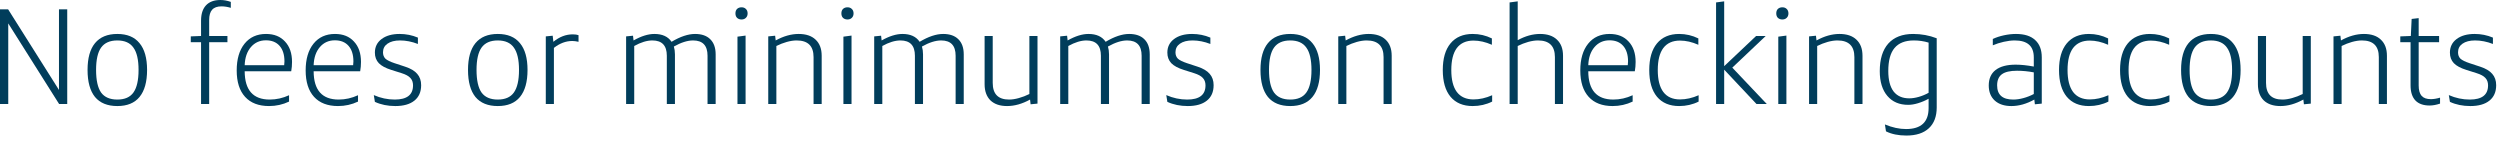
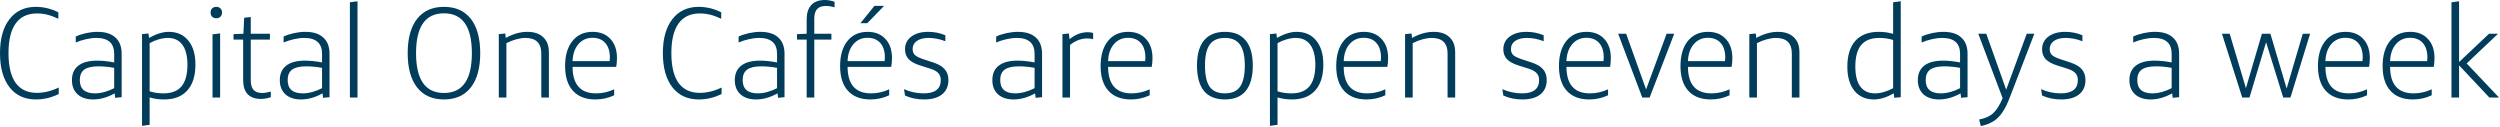
- <svg xmlns="http://www.w3.org/2000/svg" width="499" height="28" viewBox="0 0 499 28" fill="none">
-   <path d="M488.787 18.981C490.137 19.575 491.532 19.872 492.972 19.872C495.402 19.872 496.617 18.927 496.617 17.037C496.617 16.425 496.437 15.93 496.077 15.552C495.735 15.174 495.159 14.859 494.349 14.607L492.297 13.959C491.145 13.599 490.308 13.149 489.786 12.609C489.264 12.051 489.003 11.349 489.003 10.503C489.003 9.369 489.444 8.469 490.326 7.803C491.226 7.119 492.432 6.777 493.944 6.777C495.222 6.777 496.437 7.02 497.589 7.506V8.775C496.383 8.307 495.195 8.073 494.025 8.073C492.963 8.073 492.126 8.289 491.514 8.721C490.92 9.135 490.623 9.711 490.623 10.449C490.623 10.971 490.785 11.394 491.109 11.718C491.451 12.024 492.054 12.321 492.918 12.609L495.051 13.311C496.149 13.671 496.95 14.148 497.454 14.742C497.976 15.336 498.237 16.092 498.237 17.01C498.237 18.342 497.787 19.368 496.887 20.088C495.987 20.808 494.718 21.168 493.08 21.168C491.568 21.168 490.209 20.889 489.003 20.331L488.787 18.981Z" fill="#013D5B" />
-   <path d="M482.768 8.424V17.064C482.768 18 482.966 18.693 483.362 19.143C483.758 19.575 484.37 19.791 485.198 19.791C485.738 19.791 486.35 19.692 487.034 19.494V20.682C486.278 20.934 485.585 21.06 484.955 21.06C483.713 21.06 482.768 20.727 482.12 20.061C481.472 19.377 481.148 18.369 481.148 17.037V8.424H479.096V7.263L481.202 7.182L481.364 3.78L482.768 3.618V7.182H486.845V8.424H482.768Z" fill="#013D5B" />
-   <path d="M474.812 20.763V11.394C474.812 9.18 473.687 8.073 471.437 8.073C470.843 8.073 470.186 8.172 469.466 8.37C468.764 8.568 468.071 8.838 467.387 9.18V20.763H465.767V7.263L467.144 7.128L467.252 8.073C468.818 7.209 470.348 6.777 471.842 6.777C473.3 6.777 474.425 7.155 475.217 7.911C476.027 8.667 476.432 9.738 476.432 11.124V20.763H474.812Z" fill="#013D5B" />
-   <path d="M452.3 7.182V16.551C452.3 18.765 453.389 19.872 455.567 19.872C456.161 19.872 456.809 19.773 457.511 19.575C458.231 19.377 458.933 19.107 459.617 18.765V7.182H461.237V20.682L459.86 20.817L459.752 19.872C458.186 20.736 456.656 21.168 455.162 21.168C453.74 21.168 452.633 20.79 451.841 20.034C451.067 19.26 450.68 18.189 450.68 16.821V7.182H452.3Z" fill="#013D5B" />
-   <path d="M441.285 21.168C439.323 21.168 437.838 20.565 436.83 19.359C435.84 18.135 435.345 16.335 435.345 13.959C435.345 11.601 435.84 9.819 436.83 8.613C437.838 7.389 439.323 6.777 441.285 6.777C443.247 6.777 444.723 7.389 445.713 8.613C446.721 9.819 447.225 11.601 447.225 13.959C447.225 16.335 446.721 18.135 445.713 19.359C444.723 20.565 443.247 21.168 441.285 21.168ZM441.285 19.872C442.761 19.872 443.832 19.404 444.498 18.468C445.182 17.514 445.524 16.011 445.524 13.959C445.524 11.925 445.182 10.44 444.498 9.504C443.832 8.55 442.761 8.073 441.285 8.073C439.809 8.073 438.729 8.55 438.045 9.504C437.379 10.44 437.046 11.925 437.046 13.959C437.046 16.011 437.379 17.514 438.045 18.468C438.729 19.404 439.809 19.872 441.285 19.872Z" fill="#013D5B" />
-   <path d="M433.018 20.277C431.83 20.871 430.534 21.168 429.13 21.168C427.222 21.168 425.746 20.547 424.702 19.305C423.676 18.063 423.163 16.29 423.163 13.986C423.163 11.682 423.676 9.909 424.702 8.667C425.746 7.407 427.222 6.777 429.13 6.777C430.48 6.777 431.758 7.074 432.964 7.668V8.937C431.704 8.379 430.48 8.1 429.292 8.1C427.834 8.1 426.727 8.595 425.971 9.585C425.233 10.575 424.864 12.042 424.864 13.986C424.864 15.912 425.233 17.37 425.971 18.36C426.727 19.35 427.834 19.845 429.292 19.845C430.516 19.845 431.758 19.566 433.018 19.008V20.277Z" fill="#013D5B" />
-   <path d="M420.836 20.277C419.648 20.871 418.352 21.168 416.948 21.168C415.04 21.168 413.564 20.547 412.52 19.305C411.494 18.063 410.981 16.29 410.981 13.986C410.981 11.682 411.494 9.909 412.52 8.667C413.564 7.407 415.04 6.777 416.948 6.777C418.298 6.777 419.576 7.074 420.782 7.668V8.937C419.522 8.379 418.298 8.1 417.11 8.1C415.652 8.1 414.545 8.595 413.789 9.585C413.051 10.575 412.682 12.042 412.682 13.986C412.682 15.912 413.051 17.37 413.789 18.36C414.545 19.35 415.652 19.845 417.11 19.845C418.334 19.845 419.576 19.566 420.836 19.008V20.277Z" fill="#013D5B" />
-   <path d="M406.161 20.817L406.053 19.872C404.505 20.736 402.975 21.168 401.463 21.168C400.077 21.168 398.979 20.808 398.169 20.088C397.359 19.35 396.954 18.342 396.954 17.064C396.954 15.714 397.404 14.688 398.304 13.986C399.222 13.266 400.563 12.906 402.327 12.906C403.389 12.906 404.595 13.032 405.945 13.284V11.448C405.945 9.198 404.676 8.073 402.138 8.073C401.472 8.073 400.743 8.163 399.951 8.343C399.159 8.523 398.43 8.757 397.764 9.045V7.776C398.412 7.47 399.15 7.227 399.978 7.047C400.824 6.867 401.625 6.777 402.381 6.777C404.073 6.777 405.351 7.182 406.215 7.992C407.097 8.784 407.538 9.936 407.538 11.448V20.682L406.161 20.817ZM401.841 19.872C402.489 19.872 403.173 19.773 403.893 19.575C404.613 19.377 405.297 19.107 405.945 18.765V14.445C404.811 14.229 403.695 14.121 402.597 14.121C401.211 14.121 400.203 14.355 399.573 14.823C398.943 15.291 398.628 16.029 398.628 17.037C398.628 18.927 399.699 19.872 401.841 19.872Z" fill="#013D5B" />
-   <path d="M380.52 27.054C378.918 27.054 377.559 26.775 376.443 26.217L376.227 24.84C377.703 25.452 379.107 25.758 380.439 25.758C383.445 25.758 384.948 24.363 384.948 21.573V19.71C384.264 20.088 383.562 20.385 382.842 20.601C382.14 20.817 381.483 20.925 380.871 20.925C379.107 20.925 377.721 20.331 376.713 19.143C375.705 17.955 375.201 16.308 375.201 14.202C375.201 11.808 375.768 9.972 376.902 8.694C378.054 7.416 379.71 6.777 381.87 6.777C383.508 6.777 385.074 7.065 386.568 7.641V21.438C386.568 23.238 386.046 24.624 385.002 25.596C383.958 26.568 382.464 27.054 380.52 27.054ZM381.087 19.629C381.681 19.629 382.32 19.53 383.004 19.332C383.688 19.134 384.336 18.864 384.948 18.522V8.505C384.012 8.217 383.031 8.073 382.005 8.073C380.277 8.073 378.99 8.577 378.144 9.585C377.316 10.575 376.902 12.105 376.902 14.175C376.902 15.957 377.253 17.316 377.955 18.252C378.675 19.17 379.719 19.629 381.087 19.629Z" fill="#013D5B" />
-   <path d="M370.134 20.763V11.394C370.134 9.18 369.009 8.073 366.759 8.073C366.165 8.073 365.508 8.172 364.788 8.37C364.086 8.568 363.393 8.838 362.709 9.18V20.763H361.089V7.263L362.466 7.128L362.574 8.073C364.14 7.209 365.67 6.777 367.164 6.777C368.622 6.777 369.747 7.155 370.539 7.911C371.349 8.667 371.754 9.738 371.754 11.124V20.763H370.134Z" fill="#013D5B" />
-   <path d="M354.946 20.763V7.317L356.566 7.101V20.763H354.946ZM355.756 3.888C355.396 3.888 355.099 3.78 354.865 3.564C354.649 3.348 354.541 3.051 354.541 2.673C354.541 2.295 354.649 1.998 354.865 1.782C355.099 1.566 355.396 1.458 355.756 1.458C356.116 1.458 356.404 1.566 356.62 1.782C356.854 1.998 356.971 2.295 356.971 2.673C356.971 3.051 356.854 3.348 356.62 3.564C356.404 3.78 356.116 3.888 355.756 3.888Z" fill="#013D5B" />
-   <path d="M342.527 20.763V0.486L344.147 0.27V13.203L350.519 7.182H352.436L345.767 13.5L352.652 20.763H350.6L344.147 13.905V20.763H342.527Z" fill="#013D5B" />
-   <path d="M339.045 20.277C337.857 20.871 336.561 21.168 335.157 21.168C333.249 21.168 331.773 20.547 330.729 19.305C329.703 18.063 329.19 16.29 329.19 13.986C329.19 11.682 329.703 9.909 330.729 8.667C331.773 7.407 333.249 6.777 335.157 6.777C336.507 6.777 337.785 7.074 338.991 7.668V8.937C337.731 8.379 336.507 8.1 335.319 8.1C333.861 8.1 332.754 8.595 331.998 9.585C331.26 10.575 330.891 12.042 330.891 13.986C330.891 15.912 331.26 17.37 331.998 18.36C332.754 19.35 333.861 19.845 335.319 19.845C336.543 19.845 337.785 19.566 339.045 19.008V20.277Z" fill="#013D5B" />
-   <path d="M325.876 20.277C324.634 20.871 323.302 21.168 321.88 21.168C319.81 21.168 318.217 20.556 317.101 19.332C315.985 18.108 315.427 16.353 315.427 14.067C315.427 11.799 315.949 10.017 316.993 8.721C318.037 7.425 319.468 6.777 321.286 6.777C322.888 6.777 324.148 7.281 325.066 8.289C326.002 9.279 326.47 10.638 326.47 12.366C326.47 13.014 326.416 13.635 326.308 14.229H317.02C317.038 17.991 318.703 19.872 322.015 19.872C323.347 19.872 324.634 19.584 325.876 19.008V20.277ZM321.259 8.046C320.035 8.046 319.036 8.496 318.262 9.396C317.488 10.296 317.074 11.502 317.02 13.014H324.904C324.94 12.726 324.958 12.474 324.958 12.258C324.958 10.926 324.634 9.891 323.986 9.153C323.338 8.415 322.429 8.046 321.259 8.046Z" fill="#013D5B" />
-   <path d="M301.315 20.763V0.486L302.935 0.27V8.019C304.447 7.191 305.932 6.777 307.39 6.777C308.848 6.777 309.973 7.155 310.765 7.911C311.575 8.667 311.98 9.738 311.98 11.124V20.763H310.36V11.394C310.36 9.18 309.235 8.073 306.985 8.073C306.391 8.073 305.734 8.172 305.014 8.37C304.312 8.568 303.619 8.838 302.935 9.18V20.763H301.315Z" fill="#013D5B" />
-   <path d="M297.833 20.277C296.645 20.871 295.349 21.168 293.945 21.168C292.037 21.168 290.561 20.547 289.517 19.305C288.491 18.063 287.979 16.29 287.979 13.986C287.979 11.682 288.491 9.909 289.517 8.667C290.561 7.407 292.037 6.777 293.945 6.777C295.295 6.777 296.574 7.074 297.78 7.668V8.937C296.52 8.379 295.296 8.1 294.108 8.1C292.65 8.1 291.542 8.595 290.786 9.585C290.048 10.575 289.68 12.042 289.68 13.986C289.68 15.912 290.048 17.37 290.786 18.36C291.542 19.35 292.65 19.845 294.108 19.845C295.332 19.845 296.573 19.566 297.833 19.008V20.277Z" fill="#013D5B" />
-   <path d="M276.161 20.763V11.394C276.161 9.18 275.036 8.073 272.786 8.073C272.192 8.073 271.535 8.172 270.815 8.37C270.113 8.568 269.42 8.838 268.736 9.18V20.763H267.116V7.263L268.493 7.128L268.601 8.073C270.167 7.209 271.697 6.777 273.191 6.777C274.649 6.777 275.774 7.155 276.566 7.911C277.376 8.667 277.781 9.738 277.781 11.124V20.763H276.161Z" fill="#013D5B" />
-   <path d="M257.532 21.168C255.57 21.168 254.085 20.565 253.077 19.359C252.087 18.135 251.592 16.335 251.592 13.959C251.592 11.601 252.087 9.819 253.077 8.613C254.085 7.389 255.57 6.777 257.532 6.777C259.494 6.777 260.97 7.389 261.96 8.613C262.968 9.819 263.472 11.601 263.472 13.959C263.472 16.335 262.968 18.135 261.96 19.359C260.97 20.565 259.494 21.168 257.532 21.168ZM257.532 19.872C259.008 19.872 260.079 19.404 260.745 18.468C261.429 17.514 261.771 16.011 261.771 13.959C261.771 11.925 261.429 10.44 260.745 9.504C260.079 8.55 259.008 8.073 257.532 8.073C256.056 8.073 254.976 8.55 254.292 9.504C253.626 10.44 253.293 11.925 253.293 13.959C253.293 16.011 253.626 17.514 254.292 18.468C254.976 19.404 256.056 19.872 257.532 19.872Z" fill="#013D5B" />
-   <path d="M232.788 18.981C234.138 19.575 235.533 19.872 236.973 19.872C239.403 19.872 240.618 18.927 240.618 17.037C240.618 16.425 240.438 15.93 240.078 15.552C239.736 15.174 239.16 14.859 238.35 14.607L236.298 13.959C235.146 13.599 234.309 13.149 233.787 12.609C233.265 12.051 233.004 11.349 233.004 10.503C233.004 9.369 233.445 8.469 234.327 7.803C235.227 7.119 236.433 6.777 237.945 6.777C239.223 6.777 240.438 7.02 241.59 7.506V8.775C240.384 8.307 239.196 8.073 238.026 8.073C236.964 8.073 236.127 8.289 235.515 8.721C234.921 9.135 234.624 9.711 234.624 10.449C234.624 10.971 234.786 11.394 235.11 11.718C235.452 12.024 236.055 12.321 236.919 12.609L239.052 13.311C240.15 13.671 240.951 14.148 241.455 14.742C241.977 15.336 242.238 16.092 242.238 17.01C242.238 18.342 241.788 19.368 240.888 20.088C239.988 20.808 238.719 21.168 237.081 21.168C235.569 21.168 234.21 20.889 233.004 20.331L232.788 18.981Z" fill="#013D5B" />
-   <path d="M227.868 20.763V11.124C227.868 9.09 226.905 8.073 224.979 8.073C223.863 8.073 222.585 8.478 221.145 9.288C221.289 9.774 221.361 10.296 221.361 10.854V20.763H219.741V11.124C219.741 9.09 218.778 8.073 216.852 8.073C215.772 8.073 214.566 8.442 213.234 9.18V20.763H211.614V7.263L212.991 7.128L213.099 8.073C214.629 7.209 216.015 6.777 217.257 6.777C218.841 6.777 219.984 7.299 220.686 8.343C222.432 7.299 223.998 6.777 225.384 6.777C226.698 6.777 227.706 7.128 228.408 7.83C229.128 8.532 229.488 9.54 229.488 10.854V20.763H227.868Z" fill="#013D5B" />
-   <path d="M198.147 7.182V16.551C198.147 18.765 199.236 19.872 201.414 19.872C202.008 19.872 202.656 19.773 203.358 19.575C204.078 19.377 204.78 19.107 205.464 18.765V7.182H207.084V20.682L205.707 20.817L205.599 19.872C204.033 20.736 202.503 21.168 201.009 21.168C199.587 21.168 198.48 20.79 197.688 20.034C196.914 19.26 196.527 18.189 196.527 16.821V7.182H198.147Z" fill="#013D5B" />
-   <path d="M190.743 20.763V11.124C190.743 9.09 189.78 8.073 187.854 8.073C186.738 8.073 185.46 8.478 184.02 9.288C184.164 9.774 184.236 10.296 184.236 10.854V20.763H182.616V11.124C182.616 9.09 181.653 8.073 179.727 8.073C178.647 8.073 177.441 8.442 176.109 9.18V20.763H174.489V7.263L175.866 7.128L175.974 8.073C177.504 7.209 178.89 6.777 180.132 6.777C181.716 6.777 182.859 7.299 183.561 8.343C185.307 7.299 186.873 6.777 188.259 6.777C189.573 6.777 190.581 7.128 191.283 7.83C192.003 8.532 192.363 9.54 192.363 10.854V20.763H190.743Z" fill="#013D5B" />
-   <path d="M168.345 20.763V7.317L169.965 7.101V20.763H168.345ZM169.155 3.888C168.795 3.888 168.498 3.78 168.264 3.564C168.048 3.348 167.94 3.051 167.94 2.673C167.94 2.295 168.048 1.998 168.264 1.782C168.498 1.566 168.795 1.458 169.155 1.458C169.515 1.458 169.803 1.566 170.019 1.782C170.253 1.998 170.37 2.295 170.37 2.673C170.37 3.051 170.253 3.348 170.019 3.564C169.803 3.78 169.515 3.888 169.155 3.888Z" fill="#013D5B" />
-   <path d="M162.387 20.763V11.394C162.387 9.18 161.262 8.073 159.012 8.073C158.418 8.073 157.761 8.172 157.041 8.37C156.339 8.568 155.646 8.838 154.962 9.18V20.763H153.342V7.263L154.719 7.128L154.827 8.073C156.393 7.209 157.923 6.777 159.417 6.777C160.875 6.777 162 7.155 162.792 7.911C163.602 8.667 164.007 9.738 164.007 11.124V20.763H162.387Z" fill="#013D5B" />
-   <path d="M147.199 20.763V7.317L148.819 7.101V20.763H147.199ZM148.009 3.888C147.649 3.888 147.352 3.78 147.118 3.564C146.902 3.348 146.794 3.051 146.794 2.673C146.794 2.295 146.902 1.998 147.118 1.782C147.352 1.566 147.649 1.458 148.009 1.458C148.369 1.458 148.657 1.566 148.873 1.782C149.107 1.998 149.224 2.295 149.224 2.673C149.224 3.051 149.107 3.348 148.873 3.564C148.657 3.78 148.369 3.888 148.009 3.888Z" fill="#013D5B" />
-   <path d="M141.225 20.763V11.124C141.225 9.09 140.262 8.073 138.336 8.073C137.22 8.073 135.942 8.478 134.502 9.288C134.646 9.774 134.718 10.296 134.718 10.854V20.763H133.098V11.124C133.098 9.09 132.135 8.073 130.209 8.073C129.129 8.073 127.923 8.442 126.591 9.18V20.763H124.971V7.263L126.348 7.128L126.456 8.073C127.986 7.209 129.372 6.777 130.614 6.777C132.198 6.777 133.341 7.299 134.043 8.343C135.789 7.299 137.355 6.777 138.741 6.777C140.055 6.777 141.063 7.128 141.765 7.83C142.485 8.532 142.845 9.54 142.845 10.854V20.763H141.225Z" fill="#013D5B" />
-   <path d="M108.94 20.763V7.263L110.317 7.128L110.452 8.343C111.658 7.353 112.945 6.858 114.313 6.858C114.799 6.858 115.186 6.912 115.474 7.02V8.343C115.006 8.235 114.592 8.181 114.232 8.181C112.954 8.181 111.73 8.64 110.56 9.558V20.763H108.94Z" fill="#013D5B" />
-   <path d="M99.355 21.168C97.393 21.168 95.908 20.565 94.9 19.359C93.91 18.135 93.415 16.335 93.415 13.959C93.415 11.601 93.91 9.819 94.9 8.613C95.908 7.389 97.393 6.777 99.355 6.777C101.317 6.777 102.793 7.389 103.783 8.613C104.791 9.819 105.295 11.601 105.295 13.959C105.295 16.335 104.791 18.135 103.783 19.359C102.793 20.565 101.317 21.168 99.355 21.168ZM99.355 19.872C100.831 19.872 101.902 19.404 102.568 18.468C103.252 17.514 103.594 16.011 103.594 13.959C103.594 11.925 103.252 10.44 102.568 9.504C101.902 8.55 100.831 8.073 99.355 8.073C97.879 8.073 96.799 8.55 96.115 9.504C95.449 10.44 95.116 11.925 95.116 13.959C95.116 16.011 95.449 17.514 96.115 18.468C96.799 19.404 97.879 19.872 99.355 19.872Z" fill="#013D5B" />
-   <path d="M74.611 18.981C75.961 19.575 77.356 19.872 78.796 19.872C81.226 19.872 82.441 18.927 82.441 17.037C82.441 16.425 82.261 15.93 81.901 15.552C81.559 15.174 80.983 14.859 80.173 14.607L78.121 13.959C76.969 13.599 76.132 13.149 75.61 12.609C75.088 12.051 74.827 11.349 74.827 10.503C74.827 9.369 75.268 8.469 76.15 7.803C77.05 7.119 78.256 6.777 79.768 6.777C81.046 6.777 82.261 7.02 83.413 7.506V8.775C82.207 8.307 81.019 8.073 79.849 8.073C78.787 8.073 77.95 8.289 77.338 8.721C76.744 9.135 76.447 9.711 76.447 10.449C76.447 10.971 76.609 11.394 76.933 11.718C77.275 12.024 77.878 12.321 78.742 12.609L80.875 13.311C81.973 13.671 82.774 14.148 83.278 14.742C83.8 15.336 84.061 16.092 84.061 17.01C84.061 18.342 83.611 19.368 82.711 20.088C81.811 20.808 80.542 21.168 78.904 21.168C77.392 21.168 76.033 20.889 74.827 20.331L74.611 18.981Z" fill="#013D5B" />
-   <path d="M71.459 20.277C70.217 20.871 68.885 21.168 67.463 21.168C65.393 21.168 63.8 20.556 62.684 19.332C61.568 18.108 61.01 16.353 61.01 14.067C61.01 11.799 61.532 10.017 62.576 8.721C63.62 7.425 65.051 6.777 66.869 6.777C68.471 6.777 69.731 7.281 70.649 8.289C71.585 9.279 72.053 10.638 72.053 12.366C72.053 13.014 71.999 13.635 71.891 14.229H62.603C62.621 17.991 64.286 19.872 67.598 19.872C68.93 19.872 70.217 19.584 71.459 19.008V20.277ZM66.842 8.046C65.618 8.046 64.619 8.496 63.845 9.396C63.071 10.296 62.657 11.502 62.603 13.014H70.487C70.523 12.726 70.541 12.474 70.541 12.258C70.541 10.926 70.217 9.891 69.569 9.153C68.921 8.415 68.012 8.046 66.842 8.046Z" fill="#013D5B" />
-   <path d="M57.695 20.277C56.453 20.871 55.121 21.168 53.699 21.168C51.629 21.168 50.036 20.556 48.92 19.332C47.804 18.108 47.246 16.353 47.246 14.067C47.246 11.799 47.768 10.017 48.812 8.721C49.856 7.425 51.287 6.777 53.105 6.777C54.707 6.777 55.967 7.281 56.885 8.289C57.821 9.279 58.289 10.638 58.289 12.366C58.289 13.014 58.235 13.635 58.127 14.229H48.839C48.857 17.991 50.522 19.872 53.834 19.872C55.166 19.872 56.453 19.584 57.695 19.008V20.277ZM53.078 8.046C51.854 8.046 50.855 8.496 50.081 9.396C49.307 10.296 48.893 11.502 48.839 13.014H56.723C56.759 12.726 56.777 12.474 56.777 12.258C56.777 10.926 56.453 9.891 55.805 9.153C55.157 8.415 54.248 8.046 53.078 8.046Z" fill="#013D5B" />
-   <path d="M40.13 20.763V8.424H38.078V7.263L40.13 7.182V4.131C40.13 2.799 40.454 1.782 41.102 1.08C41.768 0.36 42.731 0 43.991 0C44.675 0 45.368 0.126 46.07 0.378V1.566C45.422 1.368 44.801 1.269 44.207 1.269C43.361 1.269 42.74 1.494 42.344 1.944C41.948 2.376 41.75 3.06 41.75 3.996V7.182H45.395V8.424H41.75V20.763H40.13Z" fill="#013D5B" />
-   <path d="M23.417 21.168C21.455 21.168 19.97 20.565 18.962 19.359C17.972 18.135 17.477 16.335 17.477 13.959C17.477 11.601 17.972 9.819 18.962 8.613C19.97 7.389 21.455 6.777 23.417 6.777C25.379 6.777 26.855 7.389 27.845 8.613C28.853 9.819 29.357 11.601 29.357 13.959C29.357 16.335 28.853 18.135 27.845 19.359C26.855 20.565 25.379 21.168 23.417 21.168ZM23.417 19.872C24.893 19.872 25.964 19.404 26.63 18.468C27.314 17.514 27.656 16.011 27.656 13.959C27.656 11.925 27.314 10.44 26.63 9.504C25.964 8.55 24.893 8.073 23.417 8.073C21.941 8.073 20.861 8.55 20.177 9.504C19.511 10.44 19.178 11.925 19.178 13.959C19.178 16.011 19.511 17.514 20.177 18.468C20.861 19.404 21.941 19.872 23.417 19.872Z" fill="#013D5B" />
-   <path d="M11.772 1.863H13.419V20.763H11.799L1.647 4.671V20.763H0V1.863H1.62L11.772 17.955V1.863Z" fill="#013D5B" />
+ <svg xmlns="http://www.w3.org/2000/svg" width="473" height="24" viewBox="0 0 473 24" fill="none">
+   <path d="M463.817 18.456V0.432L465.257 0.24V11.736L470.921 6.384H472.625L466.697 12L472.817 18.456H470.993L465.257 12.36V18.456H463.817Z" fill="#013D5B" />
+   <path d="M460.079 18.024C458.975 18.552 457.791 18.816 456.527 18.816C454.687 18.816 453.271 18.272 452.279 17.184C451.287 16.096 450.791 14.536 450.791 12.504C450.791 10.488 451.255 8.904 452.183 7.752C453.111 6.6 454.383 6.024 455.999 6.024C457.423 6.024 458.543 6.472 459.359 7.368C460.191 8.248 460.607 9.456 460.607 10.992C460.607 11.568 460.559 12.12 460.463 12.648H452.207C452.223 15.992 453.703 17.664 456.647 17.664C457.831 17.664 458.975 17.408 460.079 16.896V18.024ZM455.975 7.152C454.887 7.152 453.999 7.552 453.311 8.352C452.623 9.152 452.255 10.224 452.207 11.568H459.215C459.247 11.312 459.263 11.088 459.263 10.896C459.263 9.712 458.975 8.792 458.399 8.136C457.823 7.48 457.015 7.152 455.975 7.152Z" fill="#013D5B" />
+   <path d="M447.844 18.024C446.74 18.552 445.556 18.816 444.292 18.816C442.452 18.816 441.036 18.272 440.044 17.184C439.052 16.096 438.556 14.536 438.556 12.504C438.556 10.488 439.02 8.904 439.948 7.752C440.876 6.6 442.148 6.024 443.764 6.024C445.188 6.024 446.308 6.472 447.124 7.368C447.956 8.248 448.372 9.456 448.372 10.992C448.372 11.568 448.324 12.12 448.228 12.648H439.972C439.988 15.992 441.468 17.664 444.412 17.664C445.596 17.664 446.74 17.408 447.844 16.896V18.024ZM443.74 7.152C442.652 7.152 441.764 7.552 441.076 8.352C440.388 9.152 440.02 10.224 439.972 11.568H446.98C447.012 11.312 447.028 11.088 447.028 10.896C447.028 9.712 446.74 8.792 446.164 8.136C445.588 7.48 444.78 7.152 443.74 7.152Z" fill="#013D5B" />
+   <path d="M431.985 18.456L428.745 7.992L425.601 18.456H424.233L420.393 6.384H421.857L424.929 16.68L427.953 6.384H429.561L432.633 16.752L435.681 6.384H437.073L433.353 18.456H431.985Z" fill="#013D5B" />
+   <path d="M411.068 18.504L410.972 17.664C409.596 18.432 408.236 18.816 406.892 18.816C405.66 18.816 404.684 18.496 403.964 17.856C403.244 17.2 402.884 16.304 402.884 15.168C402.884 13.968 403.284 13.056 404.084 12.432C404.9 11.792 406.092 11.472 407.66 11.472C408.604 11.472 409.676 11.584 410.876 11.808V10.176C410.876 8.176 409.748 7.176 407.492 7.176C406.9 7.176 406.252 7.256 405.548 7.416C404.844 7.576 404.196 7.784 403.604 8.04V6.912C404.18 6.64 404.836 6.424 405.572 6.264C406.324 6.104 407.036 6.024 407.708 6.024C409.212 6.024 410.348 6.384 411.116 7.104C411.9 7.808 412.292 8.832 412.292 10.176V18.384L411.068 18.504ZM407.228 17.664C407.804 17.664 408.412 17.576 409.052 17.4C409.692 17.224 410.3 16.984 410.876 16.68V12.84C409.868 12.648 408.876 12.552 407.9 12.552C406.668 12.552 405.772 12.76 405.212 13.176C404.652 13.592 404.372 14.248 404.372 15.144C404.372 16.824 405.324 17.664 407.228 17.664Z" fill="#013D5B" />
+   <path d="M386.17 16.872C387.37 17.4 388.61 17.664 389.89 17.664C392.05 17.664 393.13 16.824 393.13 15.144C393.13 14.6 392.97 14.16 392.65 13.824C392.346 13.488 391.834 13.208 391.114 12.984L389.29 12.408C388.266 12.088 387.522 11.688 387.058 11.208C386.594 10.712 386.362 10.088 386.362 9.336C386.362 8.328 386.754 7.528 387.538 6.936C388.338 6.328 389.41 6.024 390.754 6.024C391.89 6.024 392.97 6.24 393.994 6.672V7.8C392.922 7.384 391.866 7.176 390.826 7.176C389.882 7.176 389.138 7.368 388.594 7.752C388.066 8.12 387.802 8.632 387.802 9.288C387.802 9.752 387.946 10.128 388.234 10.416C388.538 10.688 389.074 10.952 389.842 11.208L391.738 11.832C392.714 12.152 393.426 12.576 393.874 13.104C394.338 13.632 394.57 14.304 394.57 15.12C394.57 16.304 394.17 17.216 393.37 17.856C392.57 18.496 391.442 18.816 389.986 18.816C388.642 18.816 387.434 18.568 386.362 18.072L386.17 16.872Z" fill="#013D5B" />
+   <path d="M374.458 22.608C375.594 22.4 376.482 22 377.122 21.408C377.762 20.816 378.354 19.872 378.898 18.576L374.29 6.384H375.802L379.57 16.968L383.458 6.384H384.898L380.29 18.336C379.858 19.488 379.402 20.424 378.922 21.144C378.458 21.88 377.906 22.456 377.266 22.872C376.626 23.304 375.794 23.632 374.77 23.856L374.458 22.608Z" fill="#013D5B" />
+   <path d="M371.037 18.504L370.941 17.664C369.565 18.432 368.205 18.816 366.861 18.816C365.629 18.816 364.653 18.496 363.933 17.856C363.213 17.2 362.853 16.304 362.853 15.168C362.853 13.968 363.253 13.056 364.053 12.432C364.869 11.792 366.061 11.472 367.629 11.472C368.573 11.472 369.645 11.584 370.845 11.808V10.176C370.845 8.176 369.717 7.176 367.461 7.176C366.869 7.176 366.221 7.256 365.517 7.416C364.813 7.576 364.165 7.784 363.573 8.04V6.912C364.149 6.64 364.805 6.424 365.541 6.264C366.293 6.104 367.005 6.024 367.677 6.024C369.181 6.024 370.317 6.384 371.085 7.104C371.869 7.808 372.261 8.832 372.261 10.176V18.384L371.037 18.504ZM367.197 17.664C367.773 17.664 368.381 17.576 369.021 17.4C369.661 17.224 370.269 16.984 370.845 16.68V12.84C369.837 12.648 368.845 12.552 367.869 12.552C366.637 12.552 365.741 12.76 365.181 13.176C364.621 13.592 364.341 14.248 364.341 15.144C364.341 16.824 365.293 17.664 367.197 17.664Z" fill="#013D5B" />
+   <path d="M359.621 0.24V18.384L358.397 18.504L358.301 17.664C356.941 18.432 355.693 18.816 354.557 18.816C352.989 18.816 351.757 18.272 350.861 17.184C349.965 16.08 349.517 14.56 349.517 12.624C349.517 10.496 350.021 8.864 351.029 7.728C352.053 6.592 353.525 6.024 355.445 6.024C356.437 6.024 357.349 6.152 358.181 6.408V0.432L359.621 0.24ZM354.749 17.664C355.277 17.664 355.845 17.576 356.453 17.4C357.061 17.224 357.637 16.984 358.181 16.68V7.56C357.349 7.304 356.477 7.176 355.565 7.176C354.029 7.176 352.885 7.624 352.133 8.52C351.397 9.4 351.029 10.76 351.029 12.6C351.029 14.248 351.341 15.504 351.965 16.368C352.605 17.232 353.533 17.664 354.749 17.664Z" fill="#013D5B" />
+   <path d="M339.013 18.456V10.128C339.013 8.16 338.013 7.176 336.013 7.176C335.485 7.176 334.901 7.264 334.261 7.44C333.637 7.616 333.021 7.856 332.413 8.16V18.456H330.973V6.456L332.197 6.336L332.293 7.176C333.685 6.408 335.045 6.024 336.373 6.024C337.669 6.024 338.669 6.36 339.373 7.032C340.093 7.704 340.453 8.656 340.453 9.888V18.456H339.013Z" fill="#013D5B" />
+   <path d="M327.235 18.024C326.131 18.552 324.947 18.816 323.683 18.816C321.843 18.816 320.427 18.272 319.435 17.184C318.443 16.096 317.947 14.536 317.947 12.504C317.947 10.488 318.411 8.904 319.339 7.752C320.267 6.6 321.539 6.024 323.155 6.024C324.579 6.024 325.699 6.472 326.515 7.368C327.347 8.248 327.763 9.456 327.763 10.992C327.763 11.568 327.715 12.12 327.619 12.648H319.363C319.379 15.992 320.859 17.664 323.803 17.664C324.987 17.664 326.131 17.408 327.235 16.896V18.024ZM323.131 7.152C322.043 7.152 321.155 7.552 320.467 8.352C319.779 9.152 319.411 10.224 319.363 11.568H326.371C326.403 11.312 326.419 11.088 326.419 10.896C326.419 9.712 326.131 8.792 325.555 8.136C324.979 7.48 324.171 7.152 323.131 7.152Z" fill="#013D5B" />
+   <path d="M310.717 18.456L306.157 6.384H307.669L311.437 16.92L315.325 6.384H316.765L312.109 18.456H310.717Z" fill="#013D5B" />
+   <path d="M304.243 18.024C303.139 18.552 301.955 18.816 300.691 18.816C298.851 18.816 297.435 18.272 296.443 17.184C295.451 16.096 294.955 14.536 294.955 12.504C294.955 10.488 295.419 8.904 296.347 7.752C297.275 6.6 298.547 6.024 300.163 6.024C301.587 6.024 302.707 6.472 303.523 7.368C304.355 8.248 304.771 9.456 304.771 10.992C304.771 11.568 304.723 12.12 304.627 12.648H296.371C296.387 15.992 297.867 17.664 300.811 17.664C301.995 17.664 303.139 17.408 304.243 16.896V18.024ZM300.139 7.152C299.051 7.152 298.163 7.552 297.475 8.352C296.787 9.152 296.419 10.224 296.371 11.568H303.379C303.411 11.312 303.427 11.088 303.427 10.896C303.427 9.712 303.139 8.792 302.563 8.136C301.987 7.48 301.179 7.152 300.139 7.152Z" fill="#013D5B" />
+   <path d="M284.24 16.872C285.44 17.4 286.68 17.664 287.96 17.664C290.12 17.664 291.2 16.824 291.2 15.144C291.2 14.6 291.04 14.16 290.72 13.824C290.416 13.488 289.904 13.208 289.184 12.984L287.36 12.408C286.336 12.088 285.592 11.688 285.128 11.208C284.664 10.712 284.432 10.088 284.432 9.336C284.432 8.328 284.824 7.528 285.608 6.936C286.408 6.328 287.48 6.024 288.824 6.024C289.96 6.024 291.04 6.24 292.064 6.672V7.8C290.992 7.384 289.936 7.176 288.896 7.176C287.952 7.176 287.208 7.368 286.664 7.752C286.136 8.12 285.872 8.632 285.872 9.288C285.872 9.752 286.016 10.128 286.304 10.416C286.608 10.688 287.144 10.952 287.912 11.208L289.808 11.832C290.784 12.152 291.496 12.576 291.944 13.104C292.408 13.632 292.64 14.304 292.64 15.12C292.64 16.304 292.24 17.216 291.44 17.856C290.64 18.496 289.512 18.816 288.056 18.816C286.712 18.816 285.504 18.568 284.432 18.072L284.24 16.872Z" fill="#013D5B" />
+   <path d="M273.88 18.456V10.128C273.88 8.16 272.88 7.176 270.88 7.176C270.352 7.176 269.768 7.264 269.128 7.44C268.504 7.616 267.888 7.856 267.28 8.16V18.456H265.84V6.456L267.064 6.336L267.16 7.176C268.552 6.408 269.912 6.024 271.24 6.024C272.536 6.024 273.536 6.36 274.24 7.032C274.96 7.704 275.32 8.656 275.32 9.888V18.456H273.88Z" fill="#013D5B" />
+   <path d="M262.102 18.024C260.998 18.552 259.814 18.816 258.55 18.816C256.71 18.816 255.294 18.272 254.302 17.184C253.31 16.096 252.814 14.536 252.814 12.504C252.814 10.488 253.278 8.904 254.206 7.752C255.134 6.6 256.406 6.024 258.022 6.024C259.446 6.024 260.566 6.472 261.382 7.368C262.214 8.248 262.63 9.456 262.63 10.992C262.63 11.568 262.582 12.12 262.486 12.648H254.23C254.246 15.992 255.726 17.664 258.67 17.664C259.854 17.664 260.998 17.408 262.102 16.896V18.024ZM257.998 7.152C256.91 7.152 256.022 7.552 255.334 8.352C254.646 9.152 254.278 10.224 254.23 11.568H261.238C261.27 11.312 261.286 11.088 261.286 10.896C261.286 9.712 260.998 8.792 260.422 8.136C259.846 7.48 259.038 7.152 257.998 7.152Z" fill="#013D5B" />
+   <path d="M240.27 23.808V6.456L241.494 6.336L241.59 7.176C242.95 6.408 244.198 6.024 245.334 6.024C246.902 6.024 248.134 6.576 249.03 7.68C249.926 8.768 250.374 10.28 250.374 12.216C250.374 14.344 249.862 15.976 248.838 17.112C247.83 18.248 246.366 18.816 244.446 18.816C243.454 18.816 242.542 18.688 241.71 18.432V23.616L240.27 23.808ZM245.142 7.176C244.614 7.176 244.046 7.264 243.438 7.44C242.83 7.616 242.254 7.856 241.71 8.16V17.28C242.542 17.536 243.414 17.664 244.326 17.664C245.862 17.664 246.998 17.224 247.734 16.344C248.486 15.448 248.862 14.08 248.862 12.24C248.862 10.592 248.542 9.336 247.902 8.472C247.278 7.608 246.358 7.176 245.142 7.176Z" fill="#013D5B" />
+   <path d="M231.75 18.816C230.006 18.816 228.686 18.28 227.79 17.208C226.91 16.12 226.47 14.52 226.47 12.408C226.47 10.312 226.91 8.728 227.79 7.656C228.686 6.568 230.006 6.024 231.75 6.024C233.494 6.024 234.806 6.568 235.686 7.656C236.582 8.728 237.03 10.312 237.03 12.408C237.03 14.52 236.582 16.12 235.686 17.208C234.806 18.28 233.494 18.816 231.75 18.816ZM231.75 17.664C233.062 17.664 234.014 17.248 234.606 16.416C235.214 15.568 235.518 14.232 235.518 12.408C235.518 10.6 235.214 9.28 234.606 8.448C234.014 7.6 233.062 7.176 231.75 7.176C230.438 7.176 229.478 7.6 228.87 8.448C228.278 9.28 227.982 10.6 227.982 12.408C227.982 14.232 228.278 15.568 228.87 16.416C229.478 17.248 230.438 17.664 231.75 17.664Z" fill="#013D5B" />
+   <path d="M217.524 18.024C216.42 18.552 215.236 18.816 213.972 18.816C212.132 18.816 210.716 18.272 209.724 17.184C208.732 16.096 208.236 14.536 208.236 12.504C208.236 10.488 208.7 8.904 209.628 7.752C210.556 6.6 211.828 6.024 213.444 6.024C214.868 6.024 215.988 6.472 216.804 7.368C217.636 8.248 218.052 9.456 218.052 10.992C218.052 11.568 218.004 12.12 217.908 12.648H209.652C209.668 15.992 211.148 17.664 214.092 17.664C215.276 17.664 216.42 17.408 217.524 16.896V18.024ZM213.42 7.152C212.332 7.152 211.444 7.552 210.756 8.352C210.068 9.152 209.7 10.224 209.652 11.568H216.66C216.692 11.312 216.708 11.088 216.708 10.896C216.708 9.712 216.42 8.792 215.844 8.136C215.268 7.48 214.46 7.152 213.42 7.152Z" fill="#013D5B" />
+   <path d="M201.012 18.456V6.456L202.236 6.336L202.356 7.416C203.428 6.536 204.572 6.096 205.788 6.096C206.22 6.096 206.564 6.144 206.82 6.24V7.416C206.404 7.32 206.036 7.272 205.716 7.272C204.58 7.272 203.492 7.68 202.452 8.496V18.456H201.012Z" fill="#013D5B" />
+   <path d="M195.936 18.504L195.84 17.664C194.464 18.432 193.104 18.816 191.76 18.816C190.528 18.816 189.552 18.496 188.832 17.856C188.112 17.2 187.752 16.304 187.752 15.168C187.752 13.968 188.152 13.056 188.952 12.432C189.768 11.792 190.96 11.472 192.528 11.472C193.472 11.472 194.544 11.584 195.744 11.808V10.176C195.744 8.176 194.616 7.176 192.36 7.176C191.768 7.176 191.12 7.256 190.416 7.416C189.712 7.576 189.064 7.784 188.472 8.04V6.912C189.048 6.64 189.704 6.424 190.44 6.264C191.192 6.104 191.904 6.024 192.576 6.024C194.08 6.024 195.216 6.384 195.984 7.104C196.768 7.808 197.16 8.832 197.16 10.176V18.384L195.936 18.504ZM192.096 17.664C192.672 17.664 193.28 17.576 193.92 17.4C194.56 17.224 195.168 16.984 195.744 16.68V12.84C194.736 12.648 193.744 12.552 192.768 12.552C191.536 12.552 190.64 12.76 190.08 13.176C189.52 13.592 189.24 14.248 189.24 15.144C189.24 16.824 190.192 17.664 192.096 17.664Z" fill="#013D5B" />
+   <path d="M171.037 16.872C172.237 17.4 173.477 17.664 174.757 17.664C176.917 17.664 177.997 16.824 177.997 15.144C177.997 14.6 177.837 14.16 177.517 13.824C177.213 13.488 176.701 13.208 175.981 12.984L174.157 12.408C173.133 12.088 172.389 11.688 171.925 11.208C171.461 10.712 171.229 10.088 171.229 9.336C171.229 8.328 171.621 7.528 172.405 6.936C173.205 6.328 174.277 6.024 175.621 6.024C176.757 6.024 177.837 6.24 178.861 6.672V7.8C177.789 7.384 176.733 7.176 175.693 7.176C174.749 7.176 174.005 7.368 173.461 7.752C172.933 8.12 172.669 8.632 172.669 9.288C172.669 9.752 172.813 10.128 173.101 10.416C173.405 10.688 173.941 10.952 174.709 11.208L176.605 11.832C177.581 12.152 178.293 12.576 178.741 13.104C179.205 13.632 179.437 14.304 179.437 15.12C179.437 16.304 179.037 17.216 178.237 17.856C177.437 18.496 176.309 18.816 174.853 18.816C173.509 18.816 172.301 18.568 171.229 18.072L171.037 16.872Z" fill="#013D5B" />
+   <path d="M168.235 18.024C167.131 18.552 165.947 18.816 164.683 18.816C162.843 18.816 161.427 18.272 160.435 17.184C159.443 16.096 158.947 14.536 158.947 12.504C158.947 10.488 159.411 8.904 160.339 7.752C161.267 6.6 162.539 6.024 164.155 6.024C165.579 6.024 166.699 6.472 167.515 7.368C168.347 8.248 168.763 9.456 168.763 10.992C168.763 11.568 168.715 12.12 168.619 12.648H160.363C160.379 15.992 161.859 17.664 164.803 17.664C165.987 17.664 167.131 17.408 168.235 16.896V18.024ZM164.131 7.152C163.043 7.152 162.155 7.552 161.467 8.352C160.779 9.152 160.411 10.224 160.363 11.568H167.371C167.403 11.312 167.419 11.088 167.419 10.896C167.419 9.712 167.131 8.792 166.555 8.136C165.979 7.48 165.171 7.152 164.131 7.152ZM162.787 4.392L165.451 1.104H167.275L164.083 4.392H162.787Z" fill="#013D5B" />
+   <path d="M152.622 18.456V7.488H150.798V6.456L152.622 6.384V3.672C152.622 2.488 152.91 1.584 153.486 0.96C154.078 0.32 154.934 0 156.054 0C156.662 0 157.278 0.112 157.902 0.336V1.392C157.326 1.216 156.774 1.128 156.246 1.128C155.494 1.128 154.942 1.328 154.59 1.728C154.238 2.112 154.062 2.72 154.062 3.552V6.384H157.302V7.488H154.062V18.456H152.622Z" fill="#013D5B" />
+   <path d="M147.209 18.504L147.113 17.664C145.737 18.432 144.377 18.816 143.033 18.816C141.801 18.816 140.825 18.496 140.105 17.856C139.385 17.2 139.025 16.304 139.025 15.168C139.025 13.968 139.425 13.056 140.225 12.432C141.041 11.792 142.233 11.472 143.801 11.472C144.745 11.472 145.817 11.584 147.017 11.808V10.176C147.017 8.176 145.889 7.176 143.633 7.176C143.041 7.176 142.393 7.256 141.689 7.416C140.985 7.576 140.337 7.784 139.745 8.04V6.912C140.321 6.64 140.977 6.424 141.713 6.264C142.465 6.104 143.177 6.024 143.849 6.024C145.353 6.024 146.489 6.384 147.257 7.104C148.041 7.808 148.433 8.832 148.433 10.176V18.384L147.209 18.504ZM143.369 17.664C143.945 17.664 144.553 17.576 145.193 17.4C145.833 17.224 146.441 16.984 147.017 16.68V12.84C146.009 12.648 145.017 12.552 144.041 12.552C142.809 12.552 141.913 12.76 141.353 13.176C140.793 13.592 140.513 14.248 140.513 15.144C140.513 16.824 141.465 17.664 143.369 17.664Z" fill="#013D5B" />
+   <path d="M136.526 17.784C135.15 18.472 133.71 18.816 132.206 18.816C130.078 18.816 128.414 18.048 127.214 16.512C126.014 14.96 125.414 12.808 125.414 10.056C125.414 7.304 126.014 5.16 127.214 3.624C128.414 2.072 130.078 1.296 132.206 1.296C133.662 1.296 135.078 1.64 136.454 2.328V3.552C135.718 3.2 135.03 2.944 134.39 2.784C133.75 2.624 133.086 2.544 132.398 2.544C130.622 2.544 129.278 3.184 128.366 4.464C127.47 5.728 127.022 7.592 127.022 10.056C127.022 12.52 127.47 14.392 128.366 15.672C129.278 16.936 130.622 17.568 132.398 17.568C133.758 17.568 135.134 17.232 136.526 16.56V17.784Z" fill="#013D5B" />
+   <path d="M116.204 18.024C115.1 18.552 113.916 18.816 112.652 18.816C110.812 18.816 109.396 18.272 108.404 17.184C107.412 16.096 106.916 14.536 106.916 12.504C106.916 10.488 107.38 8.904 108.308 7.752C109.236 6.6 110.508 6.024 112.124 6.024C113.548 6.024 114.668 6.472 115.484 7.368C116.316 8.248 116.732 9.456 116.732 10.992C116.732 11.568 116.684 12.12 116.588 12.648H108.332C108.348 15.992 109.828 17.664 112.772 17.664C113.956 17.664 115.1 17.408 116.204 16.896V18.024ZM112.1 7.152C111.012 7.152 110.124 7.552 109.436 8.352C108.748 9.152 108.38 10.224 108.332 11.568H115.34C115.372 11.312 115.388 11.088 115.388 10.896C115.388 9.712 115.1 8.792 114.524 8.136C113.948 7.48 113.14 7.152 112.1 7.152Z" fill="#013D5B" />
+   <path d="M102.412 18.456V10.128C102.412 8.16 101.412 7.176 99.412 7.176C98.884 7.176 98.3 7.264 97.66 7.44C97.036 7.616 96.42 7.856 95.812 8.16V18.456H94.372V6.456L95.596 6.336L95.692 7.176C97.084 6.408 98.444 6.024 99.772 6.024C101.068 6.024 102.068 6.36 102.772 7.032C103.492 7.704 103.852 8.656 103.852 9.888V18.456H102.412Z" fill="#013D5B" />
+   <path d="M83.997 17.592C87.517 17.592 89.277 15.08 89.277 10.056C89.277 5.032 87.517 2.52 83.997 2.52C80.477 2.52 78.717 5.032 78.717 10.056C78.717 15.08 80.477 17.592 83.997 17.592ZM83.997 18.816C81.789 18.816 80.093 18.056 78.909 16.536C77.725 15.016 77.133 12.856 77.133 10.056C77.133 7.256 77.725 5.096 78.909 3.576C80.093 2.056 81.789 1.296 83.997 1.296C86.205 1.296 87.901 2.056 89.085 3.576C90.269 5.096 90.861 7.256 90.861 10.056C90.861 12.856 90.269 15.016 89.085 16.536C87.901 18.056 86.205 18.816 83.997 18.816Z" fill="#013D5B" />
+   <path d="M66.2 18.456V0.432L67.64 0.24V18.456H66.2Z" fill="#013D5B" />
+   <path d="M61.123 18.504L61.027 17.664C59.651 18.432 58.291 18.816 56.947 18.816C55.715 18.816 54.739 18.496 54.019 17.856C53.299 17.2 52.939 16.304 52.939 15.168C52.939 13.968 53.339 13.056 54.139 12.432C54.955 11.792 56.147 11.472 57.715 11.472C58.659 11.472 59.731 11.584 60.931 11.808V10.176C60.931 8.176 59.803 7.176 57.547 7.176C56.955 7.176 56.307 7.256 55.603 7.416C54.899 7.576 54.251 7.784 53.659 8.04V6.912C54.235 6.64 54.891 6.424 55.627 6.264C56.379 6.104 57.091 6.024 57.763 6.024C59.267 6.024 60.403 6.384 61.171 7.104C61.955 7.808 62.347 8.832 62.347 10.176V18.384L61.123 18.504ZM57.283 17.664C57.859 17.664 58.467 17.576 59.107 17.4C59.747 17.224 60.355 16.984 60.931 16.68V12.84C59.923 12.648 58.931 12.552 57.955 12.552C56.723 12.552 55.827 12.76 55.267 13.176C54.707 13.592 54.427 14.248 54.427 15.144C54.427 16.824 55.379 17.664 57.283 17.664Z" fill="#013D5B" />
+   <path d="M47.445 7.488V15.168C47.445 16 47.621 16.616 47.973 17.016C48.325 17.4 48.869 17.592 49.605 17.592C50.085 17.592 50.629 17.504 51.237 17.328V18.384C50.565 18.608 49.949 18.72 49.389 18.72C48.285 18.72 47.445 18.424 46.869 17.832C46.293 17.224 46.005 16.328 46.005 15.144V7.488H44.181V6.456L46.053 6.384L46.197 3.36L47.445 3.216V6.384H51.069V7.488H47.445Z" fill="#013D5B" />
+   <path d="M40.208 18.456V6.504L41.648 6.312V18.456H40.208ZM40.928 3.456C40.608 3.456 40.344 3.36 40.136 3.168C39.944 2.976 39.848 2.712 39.848 2.376C39.848 2.04 39.944 1.776 40.136 1.584C40.344 1.392 40.608 1.296 40.928 1.296C41.248 1.296 41.504 1.392 41.696 1.584C41.904 1.776 42.008 2.04 42.008 2.376C42.008 2.712 41.904 2.976 41.696 3.168C41.504 3.36 41.248 3.456 40.928 3.456Z" fill="#013D5B" />
+   <path d="M26.872 23.808V6.456L28.096 6.336L28.192 7.176C29.552 6.408 30.8 6.024 31.936 6.024C33.504 6.024 34.736 6.576 35.632 7.68C36.528 8.768 36.976 10.28 36.976 12.216C36.976 14.344 36.464 15.976 35.44 17.112C34.432 18.248 32.968 18.816 31.048 18.816C30.056 18.816 29.144 18.688 28.312 18.432V23.616L26.872 23.808ZM31.744 7.176C31.216 7.176 30.648 7.264 30.04 7.44C29.432 7.616 28.856 7.856 28.312 8.16V17.28C29.144 17.536 30.016 17.664 30.928 17.664C32.464 17.664 33.6 17.224 34.336 16.344C35.088 15.448 35.464 14.08 35.464 12.24C35.464 10.592 35.144 9.336 34.504 8.472C33.88 7.608 32.96 7.176 31.744 7.176Z" fill="#013D5B" />
+   <path d="M21.795 18.504L21.699 17.664C20.323 18.432 18.963 18.816 17.619 18.816C16.387 18.816 15.411 18.496 14.691 17.856C13.971 17.2 13.611 16.304 13.611 15.168C13.611 13.968 14.011 13.056 14.811 12.432C15.627 11.792 16.819 11.472 18.387 11.472C19.331 11.472 20.403 11.584 21.603 11.808V10.176C21.603 8.176 20.475 7.176 18.219 7.176C17.627 7.176 16.979 7.256 16.275 7.416C15.571 7.576 14.923 7.784 14.331 8.04V6.912C14.907 6.64 15.563 6.424 16.299 6.264C17.051 6.104 17.763 6.024 18.435 6.024C19.939 6.024 21.075 6.384 21.843 7.104C22.627 7.808 23.019 8.832 23.019 10.176V18.384L21.795 18.504ZM17.955 17.664C18.531 17.664 19.139 17.576 19.779 17.4C20.419 17.224 21.027 16.984 21.603 16.68V12.84C20.595 12.648 19.603 12.552 18.627 12.552C17.395 12.552 16.499 12.76 15.939 13.176C15.379 13.592 15.099 14.248 15.099 15.144C15.099 16.824 16.051 17.664 17.955 17.664Z" fill="#013D5B" />
+   <path d="M11.112 17.784C9.736 18.472 8.296 18.816 6.792 18.816C4.664 18.816 3 18.048 1.8 16.512C0.6 14.96 0 12.808 0 10.056C0 7.304 0.6 5.16 1.8 3.624C3 2.072 4.664 1.296 6.792 1.296C8.248 1.296 9.664 1.64 11.04 2.328V3.552C10.304 3.2 9.616 2.944 8.976 2.784C8.336 2.624 7.672 2.544 6.984 2.544C5.208 2.544 3.864 3.184 2.952 4.464C2.056 5.728 1.608 7.592 1.608 10.056C1.608 12.52 2.056 14.392 2.952 15.672C3.864 16.936 5.208 17.568 6.984 17.568C8.344 17.568 9.72 17.232 11.112 16.56V17.784Z" fill="#013D5B" />
</svg>
